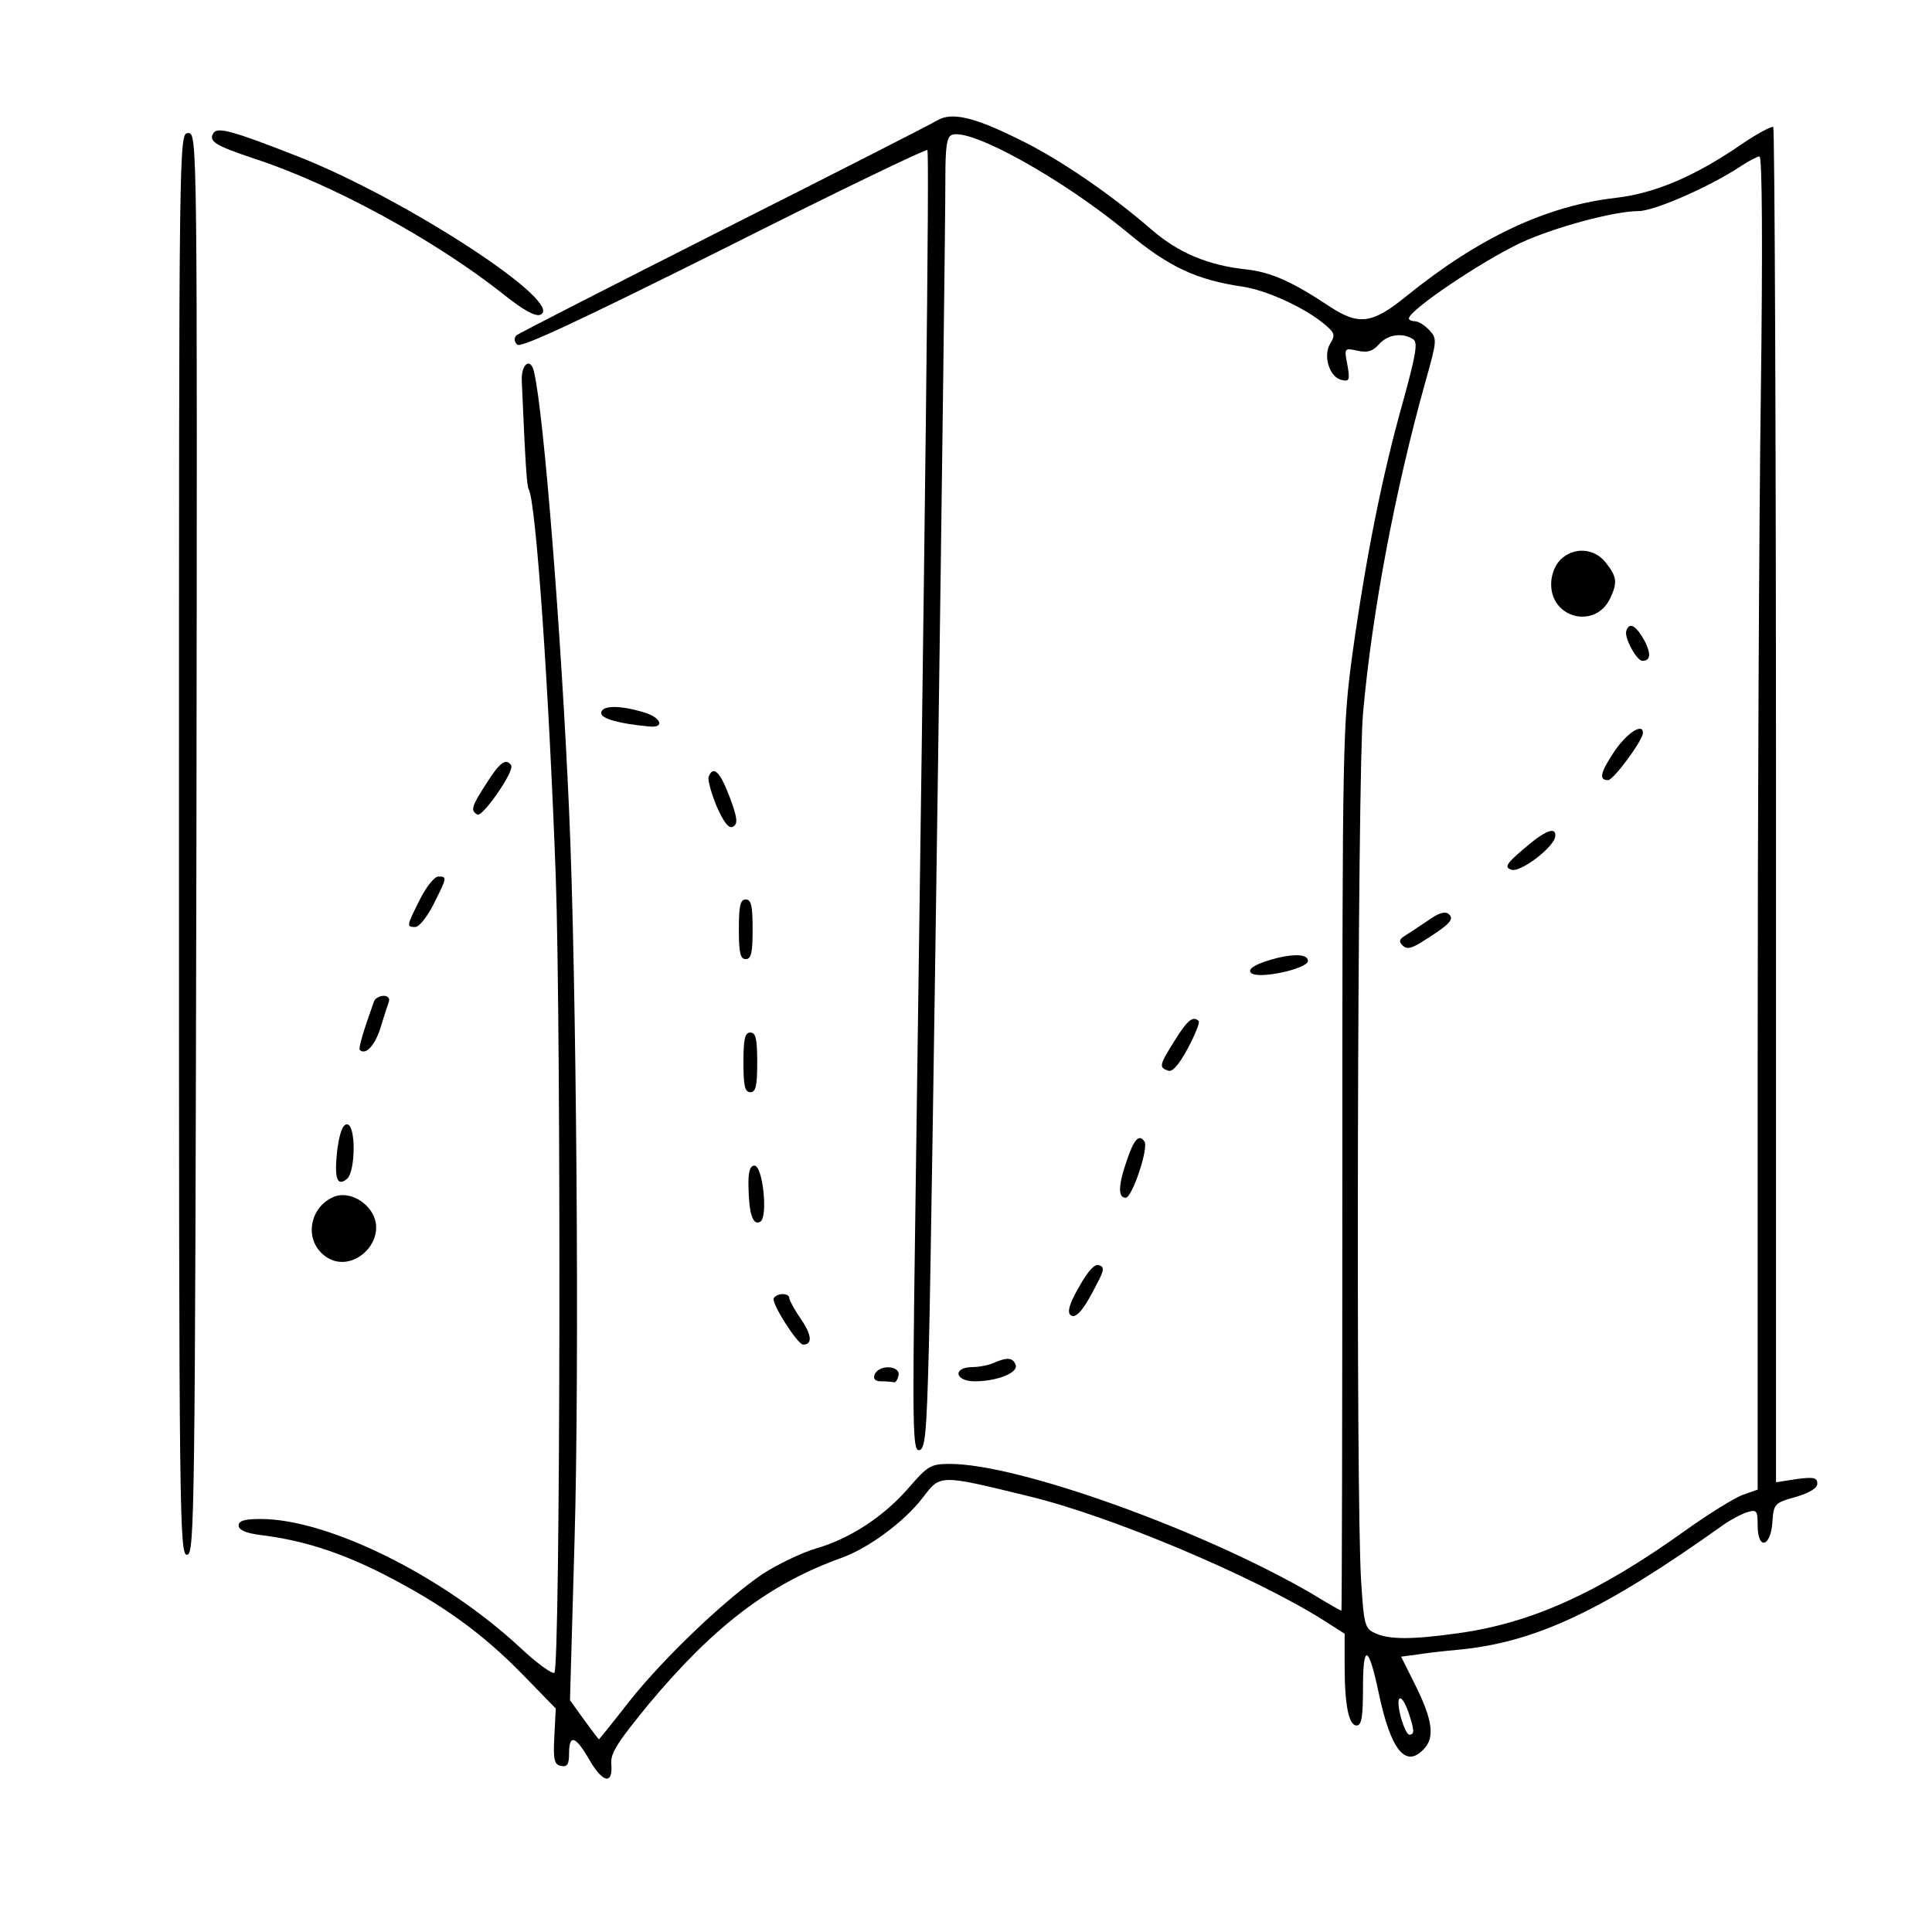
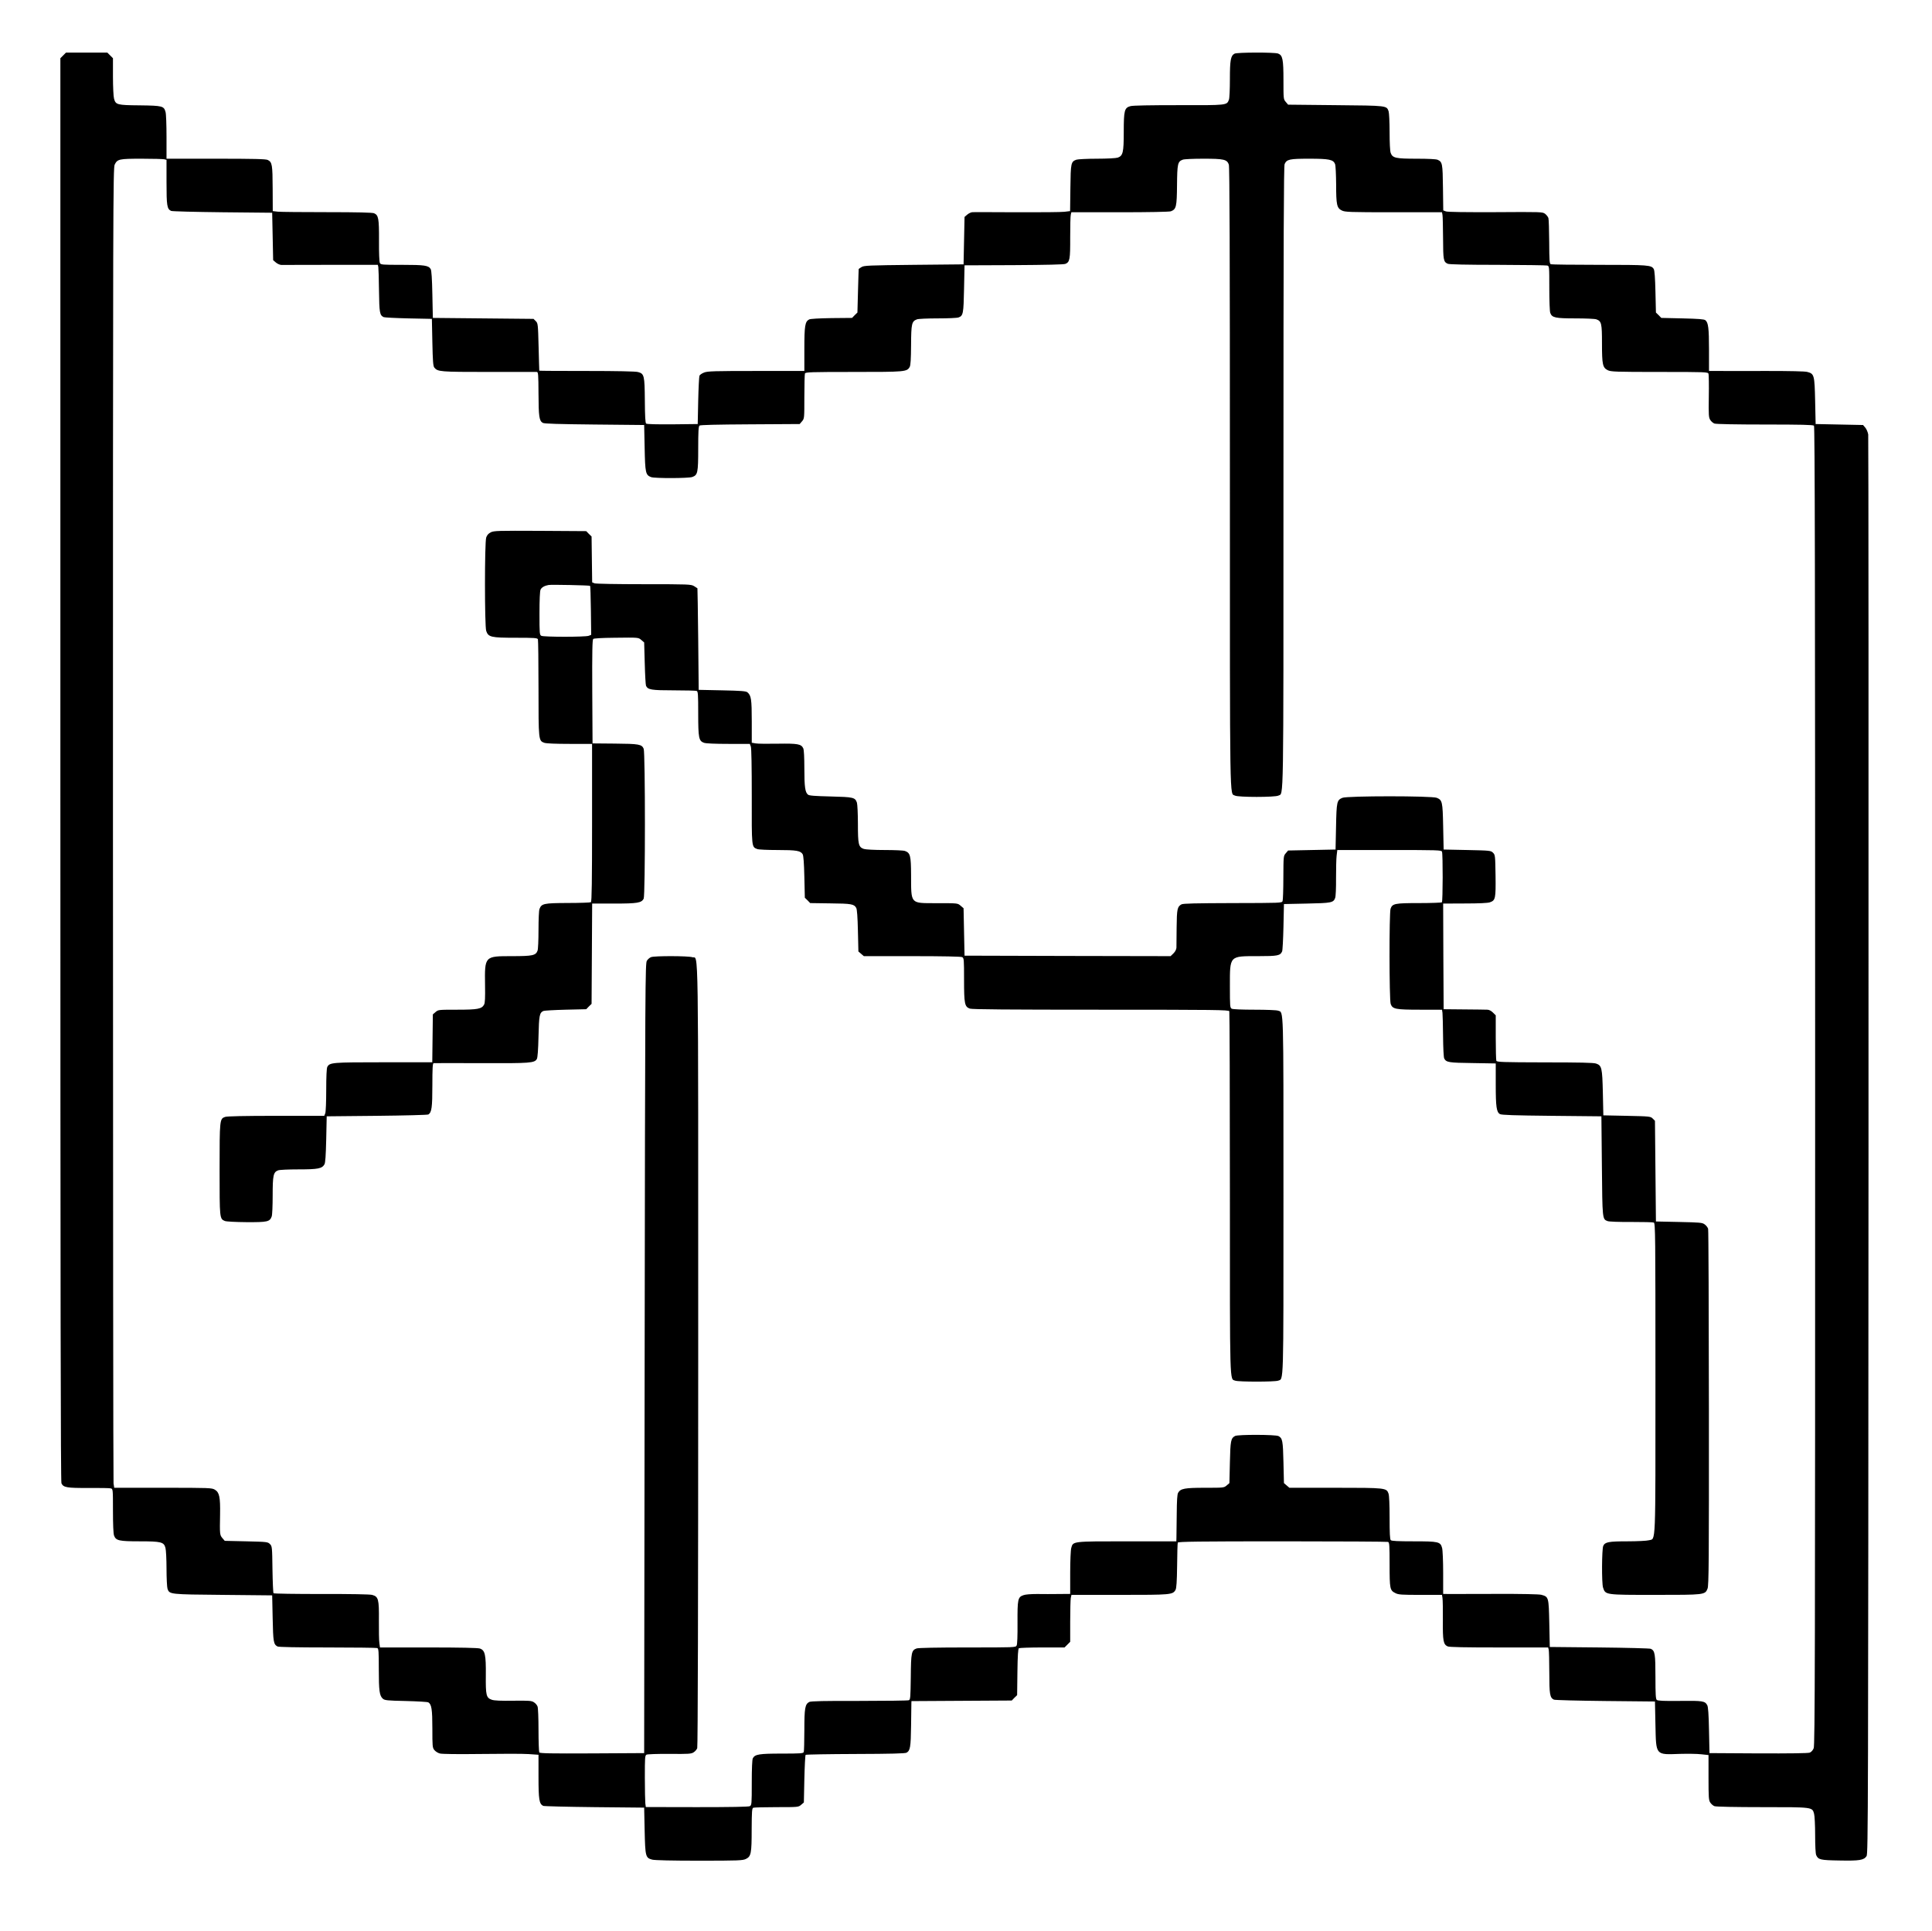
- <svg xmlns="http://www.w3.org/2000/svg" version="1.0" width="415pt" height="421pt" viewBox="0 0 415 421" preserveAspectRatio="xMidYMid meet">
-   <g transform="translate(0,421) scale(0.1,-0.1)" fill="#000000" stroke="none">
-     <path d="M2043 3948 c-11 -7 -221 -114 -465 -237 -243 -123 -447 -227 -453 -232 -5 -6 -5 -13 2 -20 8 -8 135 52 452 210 242 122 441 218 442 214 4 -35 -4 -717 -27 -2356 -6 -425 -5 -477 8 -477 14 0 17 32 22 223 6 213 36 2369 36 2550 0 66 3 89 14 93 41 16 243 -97 382 -212 91 -76 151 -104 254 -119 50 -8 130 -44 173 -79 26 -21 27 -26 16 -44 -17 -27 -2 -75 25 -80 16 -4 18 0 12 33 -7 36 -7 37 21 31 22 -5 34 -2 48 14 19 21 50 26 74 11 11 -7 7 -31 -22 -137 -45 -159 -81 -340 -110 -549 -21 -156 -22 -184 -22 -1123 0 -529 -1 -962 -2 -962 -1 0 -30 16 -64 37 -237 138 -639 283 -789 283 -42 0 -48 -4 -89 -51 -54 -63 -129 -112 -202 -133 -31 -9 -83 -34 -116 -55 -83 -56 -218 -185 -293 -280 -35 -45 -64 -81 -65 -81 -1 0 -15 19 -32 42 l-31 43 10 350 c11 379 4 1236 -12 1590 -17 385 -55 864 -76 953 -7 35 -29 20 -27 -19 8 -185 11 -228 15 -235 16 -27 44 -434 59 -844 12 -342 10 -1723 -3 -1735 -4 -4 -39 21 -77 57 -168 155 -416 278 -563 278 -35 0 -48 -4 -48 -14 0 -10 16 -17 48 -21 91 -11 175 -38 269 -86 125 -64 213 -127 301 -217 l73 -75 -3 -60 c-3 -52 0 -62 14 -65 14 -3 18 3 18 27 0 43 14 39 45 -15 29 -50 51 -53 47 -8 -2 24 14 48 82 131 142 170 263 262 419 318 59 21 138 79 179 133 37 49 36 49 228 2 177 -42 490 -174 643 -270 l47 -30 0 -69 c0 -87 9 -131 26 -131 11 0 14 19 14 82 0 98 12 94 34 -10 26 -124 58 -165 97 -125 27 26 21 66 -20 147 l-28 56 31 4 c17 3 59 8 93 11 170 16 317 86 578 272 17 12 40 24 53 28 20 6 22 3 22 -29 0 -54 28 -48 32 6 3 41 4 43 51 56 30 9 47 19 47 29 0 13 -8 15 -45 10 l-45 -7 0 1474 c0 810 -3 1475 -6 1479 -3 3 -35 -14 -70 -38 -102 -70 -188 -106 -272 -116 -152 -17 -300 -87 -457 -214 -75 -61 -104 -65 -169 -22 -80 53 -126 74 -181 80 -83 9 -147 36 -205 86 -91 79 -205 157 -293 199 -95 47 -143 58 -174 40z m1794 -590 c-4 -281 -7 -935 -7 -1453 l0 -941 -34 -12 c-18 -7 -73 -41 -122 -76 -191 -137 -337 -203 -497 -225 -100 -14 -150 -14 -180 0 -23 10 -25 18 -31 113 -12 176 -8 1760 4 1891 20 224 71 491 136 723 25 89 26 94 9 112 -10 11 -24 20 -32 20 -7 0 -13 3 -13 6 0 18 159 125 244 165 71 33 203 69 256 69 35 0 158 54 225 99 17 11 34 20 39 20 6 1 7 -204 3 -511z m-768 -2879 c13 -39 14 -49 2 -49 -5 0 -13 18 -19 40 -12 47 1 54 17 9z" />
-     <path d="M3400 2990 c-12 -12 -20 -33 -20 -53 0 -76 98 -98 129 -30 16 34 14 47 -10 77 -25 32 -70 35 -99 6z" />
-     <path d="M3544 2836 c-6 -14 22 -66 35 -66 17 0 19 14 6 41 -19 35 -34 45 -41 25z" />
-     <path d="M3520 2576 c-33 -49 -37 -66 -16 -66 12 0 76 87 76 103 0 22 -33 1 -60 -37z" />
-     <path d="M3320 2360 c-38 -32 -42 -40 -27 -45 19 -8 95 50 96 73 2 22 -23 12 -69 -28z" />
-     <path d="M3110 2203 c-19 -13 -42 -28 -50 -33 -11 -7 -12 -12 -4 -20 9 -9 19 -7 40 6 63 39 74 51 61 62 -8 7 -22 3 -47 -15z" />
-     <path d="M465 3920 c-11 -18 4 -27 87 -55 170 -55 396 -178 546 -297 41 -33 68 -48 79 -44 59 23 -290 251 -525 344 -145 57 -178 66 -187 52z" />
-     <path d="M390 2369 c0 -1471 1 -1550 18 -1547 16 3 17 86 20 1551 2 1542 2 1547 -18 1547 -20 0 -20 -6 -20 -1551z" />
-     <path d="M1310 2656 c0 -12 39 -23 104 -29 36 -4 27 20 -12 31 -53 16 -92 15 -92 -2z" />
-     <path d="M1060 2503 c-33 -51 -35 -59 -20 -68 11 -7 81 94 74 107 -11 17 -25 7 -54 -39z" />
-     <path d="M1544 2517 c-2 -7 6 -36 18 -65 16 -36 27 -49 36 -43 10 6 9 19 -8 64 -21 56 -36 70 -46 44z" />
-     <path d="M915 2250 c-29 -58 -30 -60 -10 -60 8 0 26 22 40 50 29 58 30 60 10 60 -8 0 -26 -22 -40 -50z" />
-     <path d="M1610 2185 c0 -51 3 -65 15 -65 12 0 15 14 15 65 0 51 -3 65 -15 65 -12 0 -15 -14 -15 -65z" />
-     <path d="M2785 2123 c-47 -12 -68 -24 -59 -33 15 -15 124 9 124 26 0 14 -26 16 -65 7z" />
-     <path d="M815 2028 c-25 -70 -34 -102 -31 -106 13 -12 33 10 45 48 7 23 15 48 18 56 3 8 -1 14 -11 14 -9 0 -19 -6 -21 -12z" />
-     <path d="M2560 1943 c-34 -54 -35 -59 -15 -66 9 -4 23 11 43 48 16 30 27 57 24 60 -12 12 -24 3 -52 -42z" />
-     <path d="M1620 1895 c0 -51 3 -65 15 -65 12 0 15 14 15 65 0 51 -3 65 -15 65 -12 0 -15 -14 -15 -65z" />
-     <path d="M735 1705 c-7 -62 -1 -82 21 -64 19 16 20 119 0 119 -9 0 -16 -18 -21 -55z" />
-     <path d="M2456 1683 c-20 -57 -20 -83 -3 -83 14 0 50 108 41 122 -11 18 -23 6 -38 -39z" />
-     <path d="M1631 1623 c1 -59 10 -85 26 -75 17 11 5 122 -13 122 -10 0 -14 -14 -13 -47z" />
-     <path d="M730 1603 c-51 -19 -68 -85 -30 -123 61 -61 159 32 103 98 -20 23 -50 33 -73 25z" />
-     <path d="M2352 1407 c-20 -34 -27 -55 -20 -62 11 -11 29 9 58 67 16 30 17 37 5 41 -9 4 -24 -12 -43 -46z" />
-     <path d="M1686 1381 c-6 -10 52 -101 64 -101 21 0 19 21 -5 56 -14 20 -25 41 -25 45 0 12 -27 12 -34 0z" />
-     <path d="M2165 1240 c-11 -5 -32 -9 -47 -9 -43 -1 -37 -31 6 -31 49 0 96 19 89 36 -6 16 -18 17 -48 4z" />
-     <path d="M1906 1215 c-4 -10 1 -15 14 -15 11 0 23 -1 27 -2 4 -2 9 5 11 15 4 22 -43 24 -52 2z" />
+ <svg xmlns="http://www.w3.org/2000/svg" version="1.0" width="1984pt" height="1983pt" viewBox="0 0 1984 1983" preserveAspectRatio="xMidYMid meet">
+   <g transform="translate(0,1983) scale(0.1,-0.1)" fill="#000000" stroke="none">
+     <path d="M649 19261 l-29 -29 0 -7306 c0 -5408 3 -7311 11 -7330 20 -43 54 -49 278 -48 113 1 216 -1 228 -4 23 -6 23 -7 23 -229 0 -140 4 -234 11 -255 19 -53 51 -60 264 -60 220 0 248 -7 264 -67 6 -21 11 -117 11 -214 0 -97 5 -190 10 -206 21 -58 19 -58 570 -63 l505 -5 5 -235 c5 -243 9 -268 50 -290 12 -6 195 -10 514 -10 272 0 501 -3 510 -6 14 -5 16 -34 16 -218 0 -222 7 -271 41 -302 19 -17 43 -20 238 -24 119 -3 222 -9 230 -14 33 -21 41 -72 41 -269 0 -181 1 -196 20 -220 12 -15 37 -31 57 -36 22 -6 181 -8 422 -5 212 3 432 3 489 -1 l102 -7 0 -225 c0 -236 7 -279 48 -300 9 -4 247 -10 527 -13 l510 -5 5 -235 c6 -266 9 -281 77 -299 24 -7 205 -11 483 -11 404 0 448 2 480 18 53 26 59 56 59 303 1 188 3 218 17 223 9 3 116 6 239 6 222 0 224 0 252 24 l28 24 5 240 c3 132 9 244 13 249 5 4 235 8 511 9 367 1 509 5 525 13 38 21 44 56 47 276 2 116 3 220 3 232 l1 22 515 3 515 3 27 28 28 27 3 238 c2 168 7 239 15 244 7 4 115 8 240 8 l229 0 29 29 29 29 0 210 c0 115 3 224 6 241 l7 31 494 0 c531 0 546 1 575 52 9 17 14 83 16 248 1 124 4 231 7 237 3 10 227 13 1074 13 588 0 1076 -3 1085 -6 14 -5 16 -35 16 -233 0 -250 3 -265 60 -293 30 -16 66 -18 256 -18 l222 0 5 -32 c3 -18 5 -121 4 -228 -2 -212 5 -249 49 -269 18 -8 175 -11 528 -11 l504 0 6 -22 c3 -13 6 -119 6 -236 0 -224 6 -258 47 -278 10 -5 248 -11 528 -14 l510 -5 5 -241 c7 -316 -2 -306 252 -297 79 2 177 1 218 -4 l75 -8 0 -230 c0 -206 2 -234 18 -258 10 -15 29 -32 43 -37 15 -6 219 -10 490 -10 522 0 514 1 533 -68 6 -20 11 -119 11 -219 0 -108 4 -192 11 -206 21 -47 42 -52 239 -55 205 -4 250 3 278 45 16 26 17 399 20 7293 1 3996 0 7284 -3 7308 -4 23 -17 55 -30 70 l-23 27 -244 5 -243 5 -5 235 c-6 268 -9 281 -80 300 -25 7 -178 10 -417 10 -208 0 -426 -1 -485 0 l-108 0 0 218 c0 220 -7 279 -37 303 -12 11 -71 15 -234 19 l-219 5 -27 28 -28 27 -5 213 c-3 141 -9 219 -17 233 -24 42 -54 44 -559 44 -265 0 -489 3 -498 6 -14 5 -16 35 -17 228 -1 121 -4 232 -8 245 -3 13 -19 33 -34 45 -27 20 -37 20 -510 17 -312 -1 -491 1 -509 8 l-27 10 -3 233 c-3 249 -6 265 -55 287 -15 7 -100 11 -214 11 -217 0 -249 7 -268 60 -7 20 -11 105 -11 215 0 100 -5 195 -10 211 -21 60 -10 59 -543 64 l-489 5 -24 28 c-24 28 -24 31 -24 223 0 215 -8 256 -55 274 -36 14 -421 13 -447 -1 -40 -21 -48 -67 -48 -263 0 -102 -4 -196 -10 -210 -22 -58 -17 -57 -515 -56 -298 0 -470 -3 -496 -10 -62 -17 -69 -43 -69 -266 0 -210 -8 -244 -62 -263 -18 -6 -110 -11 -213 -11 -100 0 -195 -5 -211 -10 -56 -20 -59 -33 -62 -291 l-3 -237 -57 -7 c-31 -4 -250 -6 -487 -5 -236 1 -442 2 -457 1 -15 0 -40 -12 -55 -25 l-28 -24 -5 -244 -5 -243 -510 -5 c-467 -5 -513 -7 -538 -23 -15 -9 -28 -18 -29 -20 0 -1 -4 -102 -7 -224 l-6 -223 -28 -27 -27 -28 -211 -2 c-128 -2 -218 -7 -230 -14 -42 -22 -49 -64 -49 -304 l0 -225 -495 0 c-427 0 -500 -2 -534 -16 -22 -8 -43 -23 -48 -32 -4 -9 -10 -125 -13 -257 l-5 -240 -259 -3 c-161 -1 -263 1 -271 8 -8 7 -12 74 -13 235 -2 258 -6 277 -70 294 -23 7 -218 11 -524 11 -269 0 -489 1 -490 3 0 1 -4 111 -7 244 -6 235 -7 243 -29 265 l-23 23 -517 5 -517 5 -5 240 c-3 163 -9 247 -17 261 -22 38 -64 44 -294 44 -204 0 -219 1 -228 19 -6 11 -10 104 -9 229 1 230 -5 262 -51 282 -19 7 -166 11 -482 11 -250 0 -477 2 -506 5 l-52 6 -1 231 c-1 246 -5 271 -50 294 -19 10 -143 13 -532 13 l-508 0 0 223 c0 122 -4 238 -10 257 -17 61 -31 65 -264 68 -235 2 -248 6 -265 69 -6 21 -11 123 -11 226 l0 189 -29 29 -29 29 -212 0 -212 0 -29 -29z m1039 -1067 l22 -6 0 -230 c0 -241 5 -274 47 -294 10 -5 248 -11 528 -14 l510 -5 5 -243 5 -244 28 -24 c15 -13 40 -24 55 -25 15 0 244 0 509 1 l483 0 5 -22 c2 -13 6 -122 7 -243 3 -227 7 -252 48 -272 8 -4 123 -10 255 -13 l240 -5 5 -241 c4 -194 8 -244 20 -259 36 -43 55 -45 557 -45 263 0 486 0 495 0 15 0 17 -21 18 -224 1 -235 7 -278 44 -299 15 -9 154 -13 531 -17 l510 -5 5 -235 c5 -257 10 -279 66 -300 36 -14 383 -13 423 1 56 20 61 43 61 292 0 174 3 227 13 236 9 7 172 11 521 13 l508 3 24 28 c24 28 24 30 24 252 0 123 3 230 6 239 5 14 59 16 500 16 532 0 547 1 576 52 9 17 13 77 14 225 1 220 7 243 60 263 14 6 110 10 214 10 104 0 200 4 214 10 47 17 51 39 56 295 l5 240 504 2 c342 2 514 6 532 13 45 19 50 46 49 272 0 114 2 219 6 233 l6 25 498 0 c293 0 509 4 524 10 55 21 61 46 63 268 2 221 7 243 59 262 14 6 108 10 210 10 212 0 244 -7 263 -60 8 -24 11 -867 11 -3217 0 -3445 -3 -3234 52 -3264 32 -18 413 -18 446 0 55 30 52 -181 52 3270 0 2452 3 3196 12 3216 22 49 50 55 253 55 206 0 247 -9 265 -55 6 -15 10 -108 11 -208 0 -211 7 -244 59 -269 32 -16 79 -18 531 -18 l497 0 5 -27 c3 -15 5 -123 6 -240 1 -224 4 -242 48 -262 15 -7 195 -11 511 -11 269 -1 499 -4 510 -7 22 -5 22 -8 22 -234 0 -125 4 -239 10 -253 18 -49 52 -56 259 -56 104 0 201 -4 215 -10 52 -19 57 -42 57 -247 0 -217 7 -249 59 -275 32 -16 79 -18 532 -18 481 0 497 -1 503 -19 3 -11 5 -116 3 -233 -3 -192 -1 -217 15 -241 10 -16 29 -32 43 -37 15 -6 229 -10 518 -10 369 0 495 -3 504 -12 9 -9 12 -1529 12 -6780 0 -5894 -2 -6773 -15 -6803 -8 -21 -25 -39 -40 -45 -17 -7 -211 -9 -528 -8 l-502 3 -5 235 c-3 164 -9 242 -18 257 -24 43 -44 47 -280 44 -161 -2 -227 1 -238 10 -11 9 -14 54 -14 236 0 235 -5 269 -47 289 -10 5 -247 11 -528 14 l-510 5 -5 241 c-6 272 -6 274 -82 295 -24 6 -198 10 -466 9 -235 -1 -453 -1 -484 -1 l-58 1 0 218 c0 119 -5 234 -11 254 -17 64 -36 68 -292 68 -160 0 -226 3 -235 12 -9 9 -12 73 -12 229 0 135 -4 228 -11 249 -21 59 -27 60 -548 60 l-470 0 -28 24 -28 24 -5 214 c-5 222 -10 247 -51 269 -31 16 -417 17 -446 1 -43 -24 -48 -47 -53 -270 l-5 -214 -28 -24 c-28 -24 -31 -24 -223 -24 -210 0 -251 -8 -276 -52 -9 -17 -13 -77 -14 -223 -1 -110 -2 -217 -3 -237 l-1 -38 -505 0 c-567 0 -555 1 -574 -68 -6 -20 -11 -135 -11 -254 l0 -218 -117 -1 c-65 -1 -165 -1 -223 0 -62 0 -119 -4 -140 -12 -58 -20 -62 -41 -61 -283 1 -135 -2 -221 -9 -234 -10 -20 -21 -20 -504 -20 -318 0 -504 -4 -523 -10 -53 -19 -58 -42 -60 -295 -3 -208 -4 -230 -20 -237 -10 -4 -239 -7 -509 -7 -360 1 -498 -2 -514 -11 -43 -23 -50 -64 -50 -289 0 -115 -3 -216 -6 -225 -5 -14 -35 -16 -225 -16 -233 0 -276 -7 -298 -48 -7 -13 -11 -105 -11 -251 0 -219 -1 -231 -20 -241 -13 -7 -195 -10 -544 -10 l-524 1 -5 37 c-2 20 -5 139 -5 265 0 205 1 228 17 236 9 5 116 9 237 8 197 -2 223 0 247 16 16 10 32 29 37 43 6 16 10 1511 10 4035 0 4402 5 4065 -60 4088 -40 14 -388 15 -424 1 -14 -5 -33 -21 -43 -37 -17 -26 -18 -197 -23 -4083 l-5 -4055 -534 -3 c-421 -2 -536 0 -543 10 -4 7 -8 111 -8 230 0 119 -4 228 -10 242 -5 14 -21 33 -37 43 -24 16 -48 18 -213 16 -127 -2 -196 1 -220 10 -57 20 -63 45 -61 252 2 211 -8 256 -61 274 -20 7 -201 11 -528 11 l-498 0 -6 44 c-4 24 -6 129 -5 233 2 221 -5 245 -70 263 -24 6 -216 10 -521 9 -265 0 -486 3 -491 8 -4 4 -9 115 -11 245 -3 232 -4 238 -26 260 -22 22 -30 23 -243 28 l-221 5 -24 28 c-27 32 -28 38 -24 242 3 180 -7 227 -53 255 -31 19 -54 20 -533 20 l-501 0 -7 46 c-3 26 -6 3076 -6 6778 0 6388 1 6733 18 6766 28 56 44 60 277 60 116 0 220 -3 233 -6z" />
+     <path d="M5040 14363 c-24 -12 -39 -29 -47 -53 -17 -50 -17 -910 0 -960 22 -64 50 -70 303 -70 193 0 223 -2 228 -16 3 -9 6 -234 6 -500 0 -538 0 -542 60 -563 21 -7 117 -11 261 -11 l229 0 0 -809 c0 -601 -3 -812 -12 -817 -6 -4 -113 -8 -238 -8 -247 -1 -269 -6 -290 -62 -6 -14 -10 -110 -10 -214 0 -104 -4 -200 -10 -214 -18 -49 -51 -56 -262 -56 -283 0 -281 2 -277 -298 2 -130 0 -183 -10 -200 -24 -44 -65 -52 -275 -52 -192 0 -195 0 -223 -24 l-28 -24 -3 -246 -3 -246 -500 0 c-532 0 -553 -2 -578 -48 -7 -13 -11 -101 -11 -236 0 -118 -4 -226 -10 -240 l-10 -26 -493 0 c-324 0 -505 -4 -525 -11 -56 -19 -57 -27 -57 -540 0 -505 0 -506 54 -529 16 -6 106 -11 223 -12 215 -1 238 4 258 58 6 14 10 111 10 215 0 207 7 241 56 259 14 6 108 10 210 10 200 0 241 8 266 52 9 16 14 89 18 258 l5 235 515 5 c283 3 521 9 529 14 34 22 41 71 41 301 0 173 3 225 13 226 6 1 227 1 489 0 504 -2 547 1 571 43 8 14 14 96 17 231 5 216 10 243 50 262 8 4 111 10 227 13 l213 5 27 28 28 27 3 515 3 515 225 0 c241 0 281 7 304 50 17 32 17 1500 0 1540 -19 46 -49 51 -296 53 l-229 2 -3 531 c-2 418 1 534 10 542 8 6 94 11 213 12 259 3 249 4 282 -24 l28 -24 6 -214 c3 -117 9 -221 13 -231 19 -41 54 -47 285 -47 121 0 226 -3 235 -6 14 -5 16 -35 16 -230 0 -255 6 -284 60 -303 21 -7 114 -11 252 -11 l218 0 10 -26 c7 -16 10 -211 10 -511 -1 -529 -2 -521 56 -543 14 -6 108 -10 208 -10 194 0 238 -7 259 -44 8 -14 14 -92 17 -233 l5 -213 28 -27 27 -28 208 -3 c215 -2 243 -7 265 -47 8 -13 14 -97 17 -233 l5 -214 28 -24 28 -24 495 0 c322 0 502 -4 515 -10 18 -10 19 -23 19 -231 0 -249 6 -279 60 -298 24 -8 392 -11 1345 -11 1188 0 1313 -2 1319 -16 3 -9 6 -848 6 -1865 0 -2016 -3 -1907 55 -1929 34 -13 406 -13 440 0 58 22 55 -84 55 1900 0 1984 3 1878 -55 1900 -15 6 -123 10 -241 10 -129 0 -223 4 -235 10 -18 10 -19 23 -19 231 0 318 -8 309 290 309 200 0 226 5 246 48 5 9 11 123 14 252 l5 235 235 5 c253 5 273 9 291 58 6 15 10 104 9 202 0 96 2 200 6 232 l7 58 534 0 c499 0 534 -1 541 -17 10 -25 9 -510 -1 -520 -5 -4 -111 -8 -235 -8 -250 0 -273 -5 -292 -58 -15 -43 -14 -933 1 -977 19 -54 48 -60 303 -60 l224 0 5 -32 c2 -18 5 -127 6 -242 1 -115 6 -217 12 -227 21 -40 46 -44 292 -47 l237 -4 0 -216 c0 -231 8 -284 43 -304 17 -10 147 -14 532 -18 l510 -5 5 -510 c5 -549 5 -546 58 -566 16 -6 115 -10 243 -9 119 0 223 -2 232 -6 16 -6 17 -122 17 -1595 0 -1768 5 -1648 -67 -1668 -21 -6 -120 -11 -221 -11 -192 0 -230 -7 -248 -47 -15 -33 -17 -384 -2 -428 25 -76 20 -75 536 -75 507 0 511 0 537 64 13 31 15 278 14 1853 -1 1000 -4 1829 -8 1842 -3 13 -19 34 -34 45 -26 20 -45 21 -265 26 l-237 5 -5 517 -5 517 -23 23 c-22 22 -29 23 -265 28 l-242 5 -5 230 c-6 259 -11 282 -70 302 -25 9 -173 12 -526 12 -439 1 -493 3 -498 17 -3 9 -6 117 -6 241 l0 225 -29 29 c-18 18 -40 29 -58 29 -15 1 -122 2 -238 3 l-210 2 -3 543 -2 542 222 1 c145 0 235 4 258 12 57 20 61 37 58 274 -3 206 -4 213 -26 235 -22 22 -29 23 -265 28 l-242 5 -5 235 c-5 258 -9 272 -65 296 -50 21 -920 21 -970 0 -56 -24 -60 -38 -65 -296 l-5 -235 -243 -5 -244 -5 -24 -28 c-24 -28 -24 -30 -25 -250 0 -122 -4 -231 -8 -242 -8 -19 -20 -19 -512 -20 -381 -1 -509 -4 -526 -13 -43 -24 -48 -47 -50 -237 -1 -99 -2 -193 -2 -208 -1 -17 -12 -40 -30 -58 l-30 -29 -1058 2 -1058 3 -5 243 -5 244 -28 24 c-34 29 -26 28 -257 28 -265 1 -253 -13 -254 291 -1 197 -8 225 -62 245 -14 6 -108 10 -208 10 -108 0 -196 5 -215 11 -55 19 -61 46 -61 257 0 104 -5 202 -10 218 -19 55 -35 58 -271 64 -161 4 -220 8 -232 19 -29 23 -37 81 -37 268 0 114 -4 191 -11 207 -21 45 -57 51 -261 48 -103 -2 -205 -1 -228 3 l-40 7 0 219 c0 229 -6 266 -45 299 -15 12 -65 16 -259 20 l-241 5 -5 520 c-3 286 -7 521 -8 523 -1 1 -17 11 -34 22 -32 19 -52 20 -515 20 -280 0 -492 4 -507 9 l-25 10 -3 235 -3 236 -28 27 -27 28 -473 3 c-435 2 -475 1 -507 -15z m1020 -550 c3 -2 6 -117 8 -254 l3 -249 -26 -10 c-35 -13 -461 -13 -486 0 -18 10 -19 23 -19 230 0 141 4 228 11 244 11 24 42 41 83 48 30 5 420 -3 426 -9z" />
  </g>
</svg>
